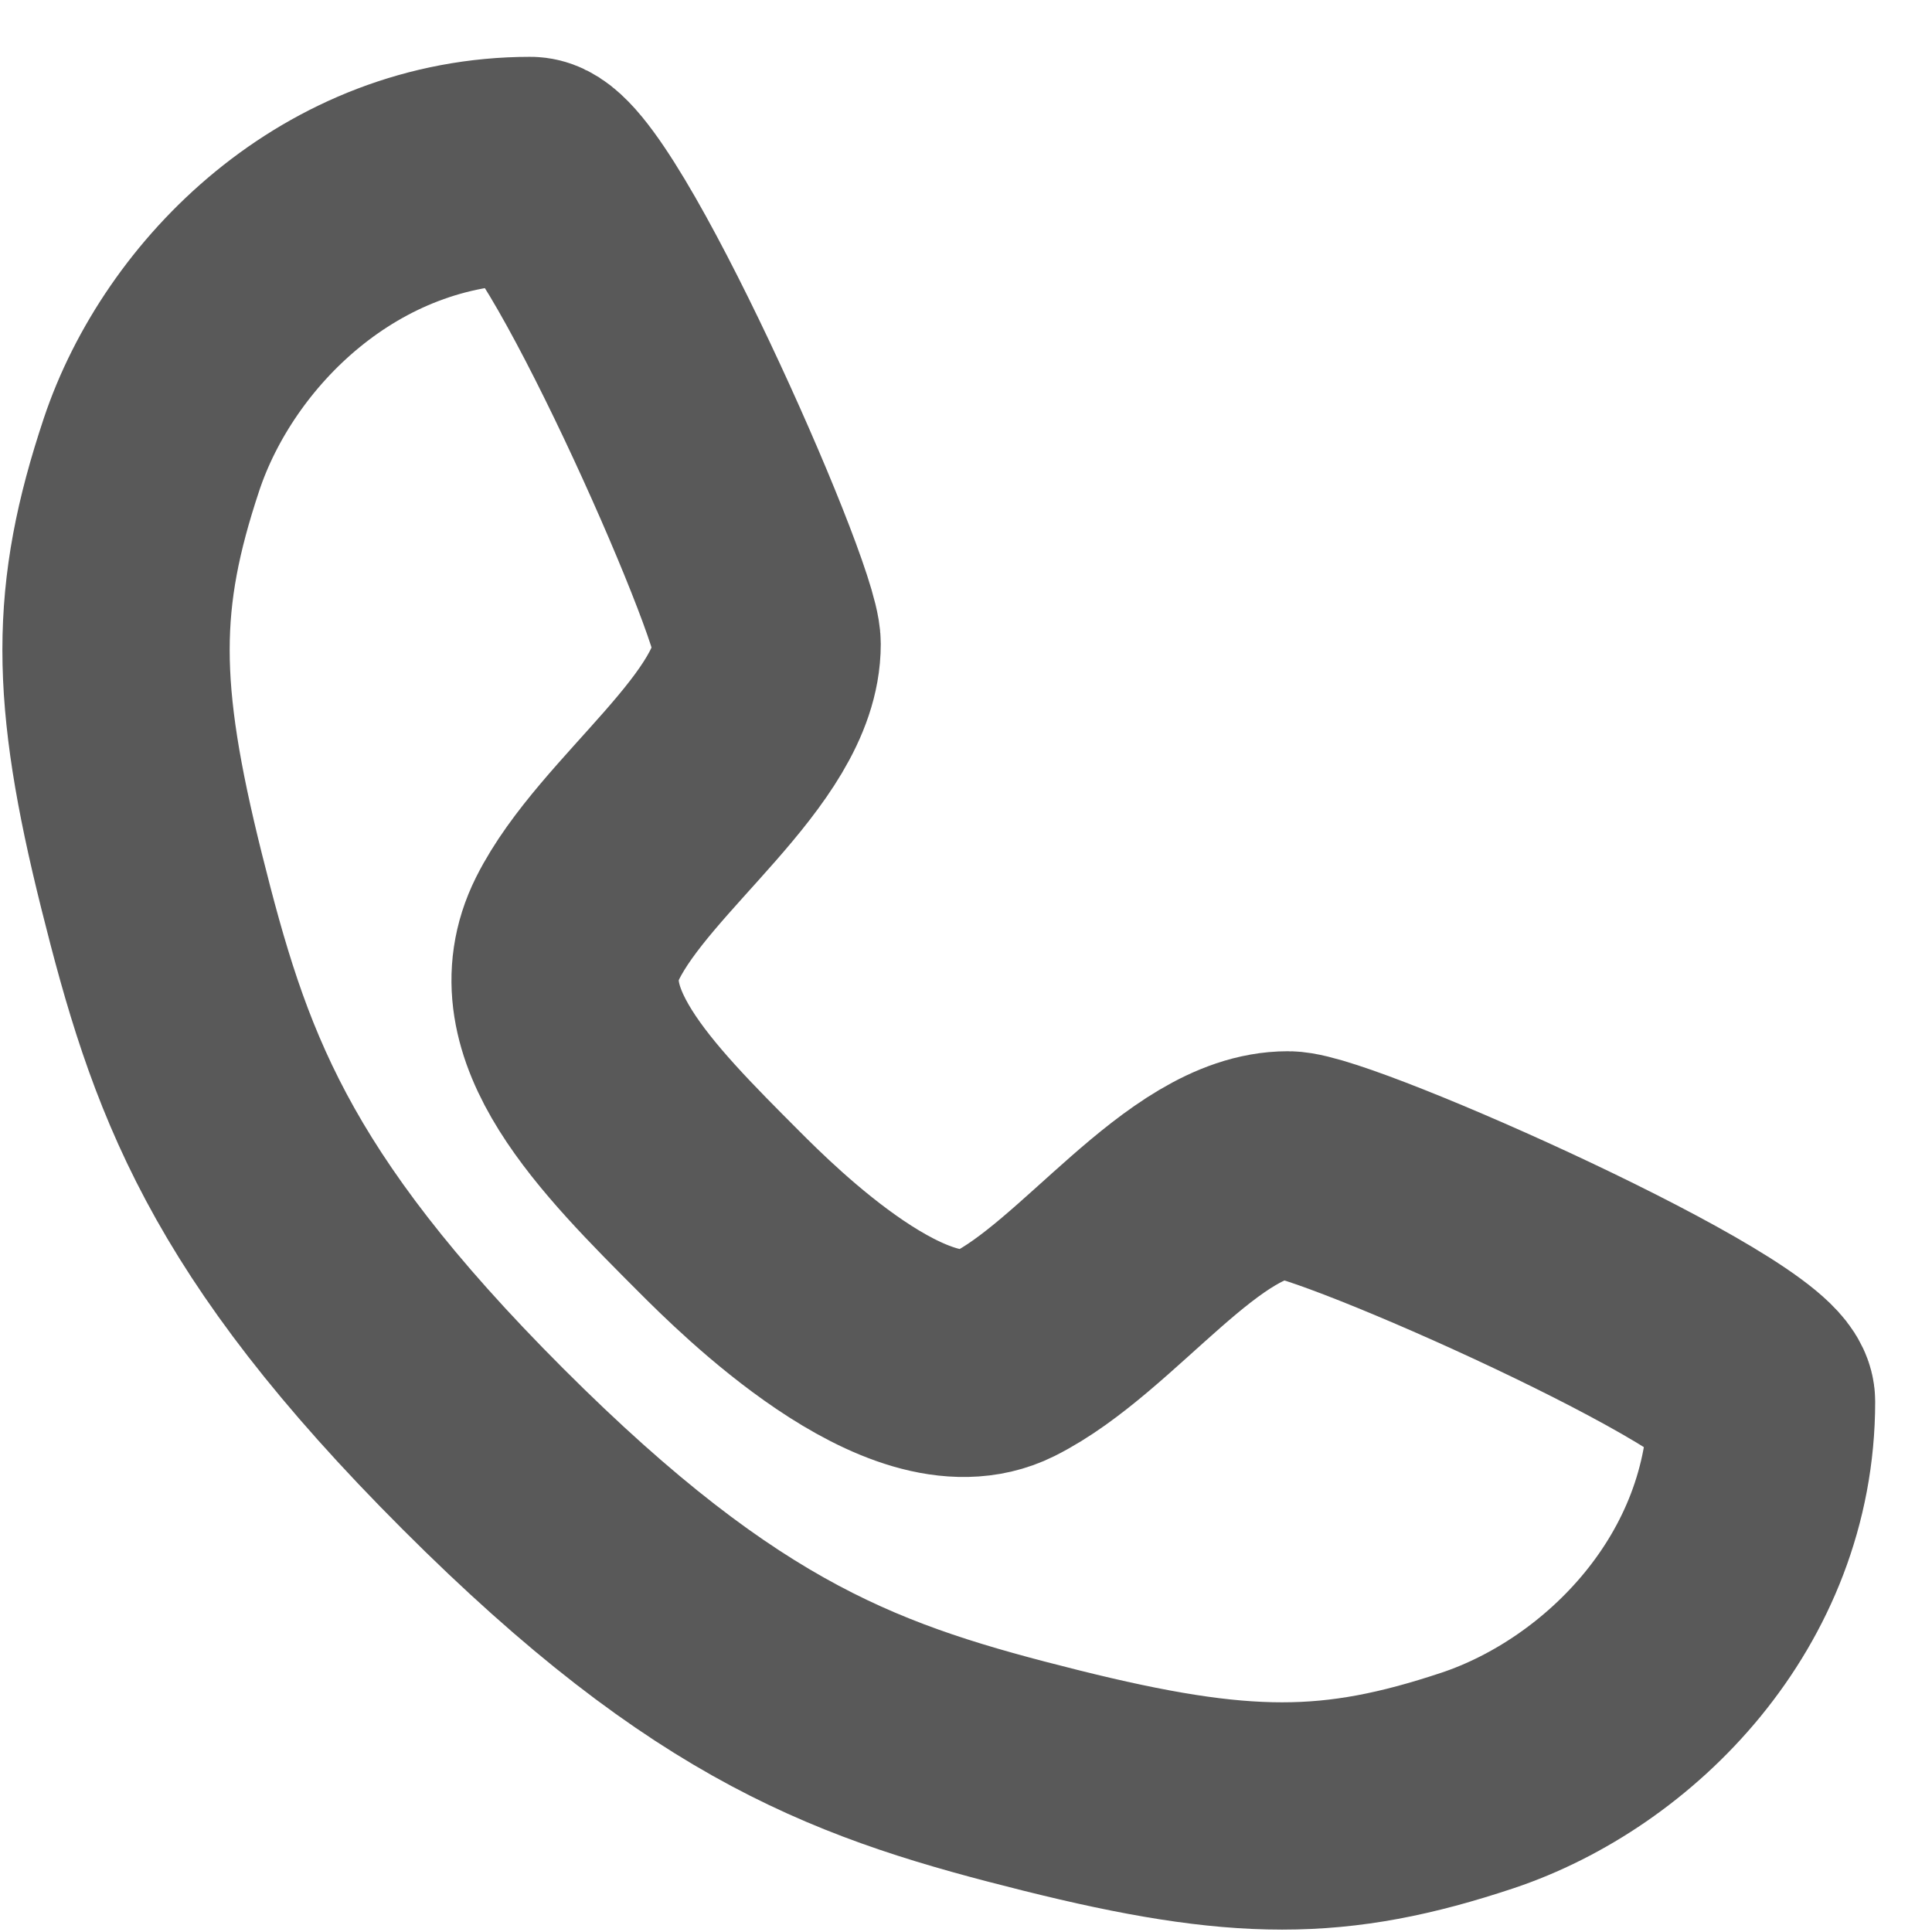
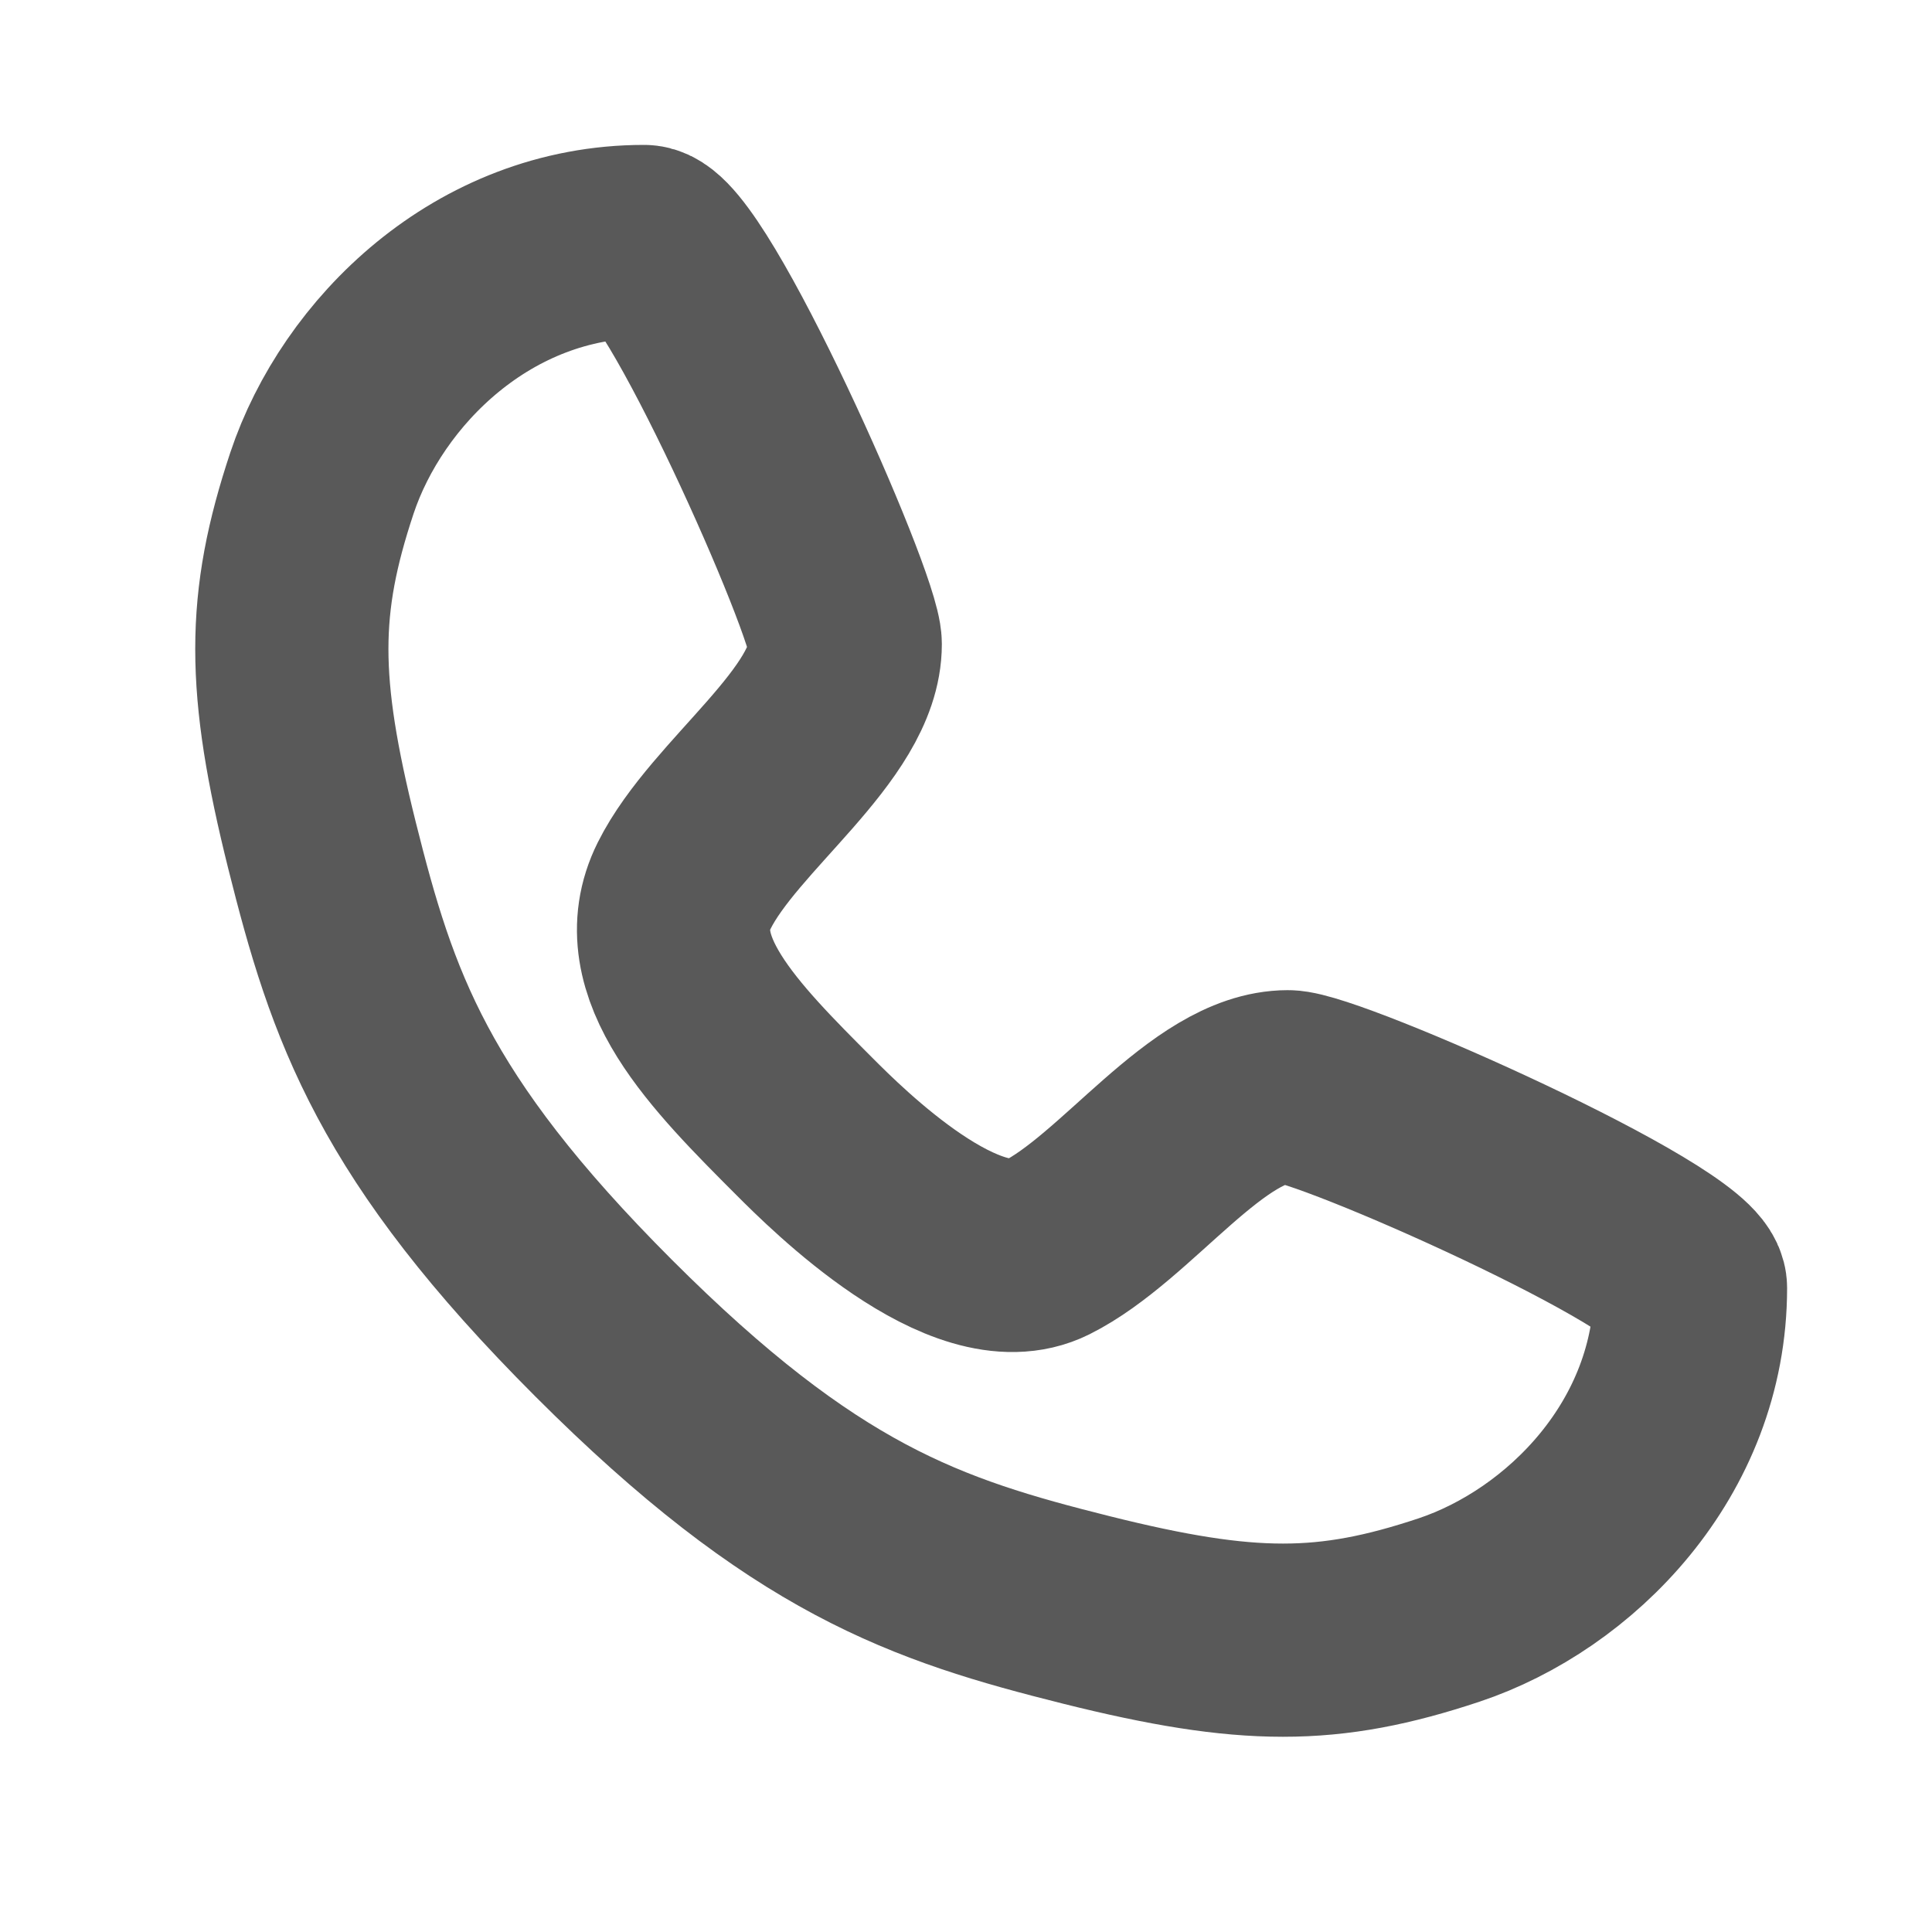
- <svg xmlns="http://www.w3.org/2000/svg" width="17" height="17" viewBox="0 0 17 17" fill="none">
-   <path d="M4.667 1.5C5.083 1.5 6.75 5.25 6.75 5.667C6.75 6.5 5.5 7.333 5.083 8.167C4.667 9 5.5 9.833 6.333 10.667C6.658 10.992 8 12.333 8.833 11.917C9.667 11.5 10.5 10.25 11.333 10.25C11.75 10.25 15.5 11.917 15.5 12.333C15.5 14 14.25 15.25 13 15.667C11.75 16.083 10.917 16.083 9.25 15.667C7.583 15.25 6.333 14.833 4.25 12.75C2.167 10.667 1.75 9.417 1.333 7.75C0.917 6.083 0.917 5.25 1.333 4C1.75 2.75 3 1.5 4.667 1.5Z" stroke="#595959" stroke-width="2" stroke-linecap="round" stroke-linejoin="round" />
+ <svg xmlns="http://www.w3.org/2000/svg" width="20" height="20" viewBox="0 0 20 20" fill="none">
+   <path d="M6.667 2.5C7.083 2.5 8.75 6.25 8.75 6.667C8.75 7.5 7.5 8.333 7.083 9.167C6.667 10 7.5 10.833 8.333 11.667C8.658 11.992 10 13.333 10.833 12.917C11.667 12.5 12.5 11.25 13.333 11.25C13.75 11.25 17.5 12.917 17.5 13.333C17.5 15 16.25 16.25 15 16.667C13.75 17.083 12.917 17.083 11.25 16.667C9.583 16.25 8.333 15.833 6.25 13.75C4.167 11.667 3.75 10.417 3.333 8.75C2.917 7.083 2.917 6.25 3.333 5C3.75 3.75 5 2.5 6.667 2.5Z" stroke="#595959" stroke-width="2" stroke-linecap="round" stroke-linejoin="round" />
</svg>
